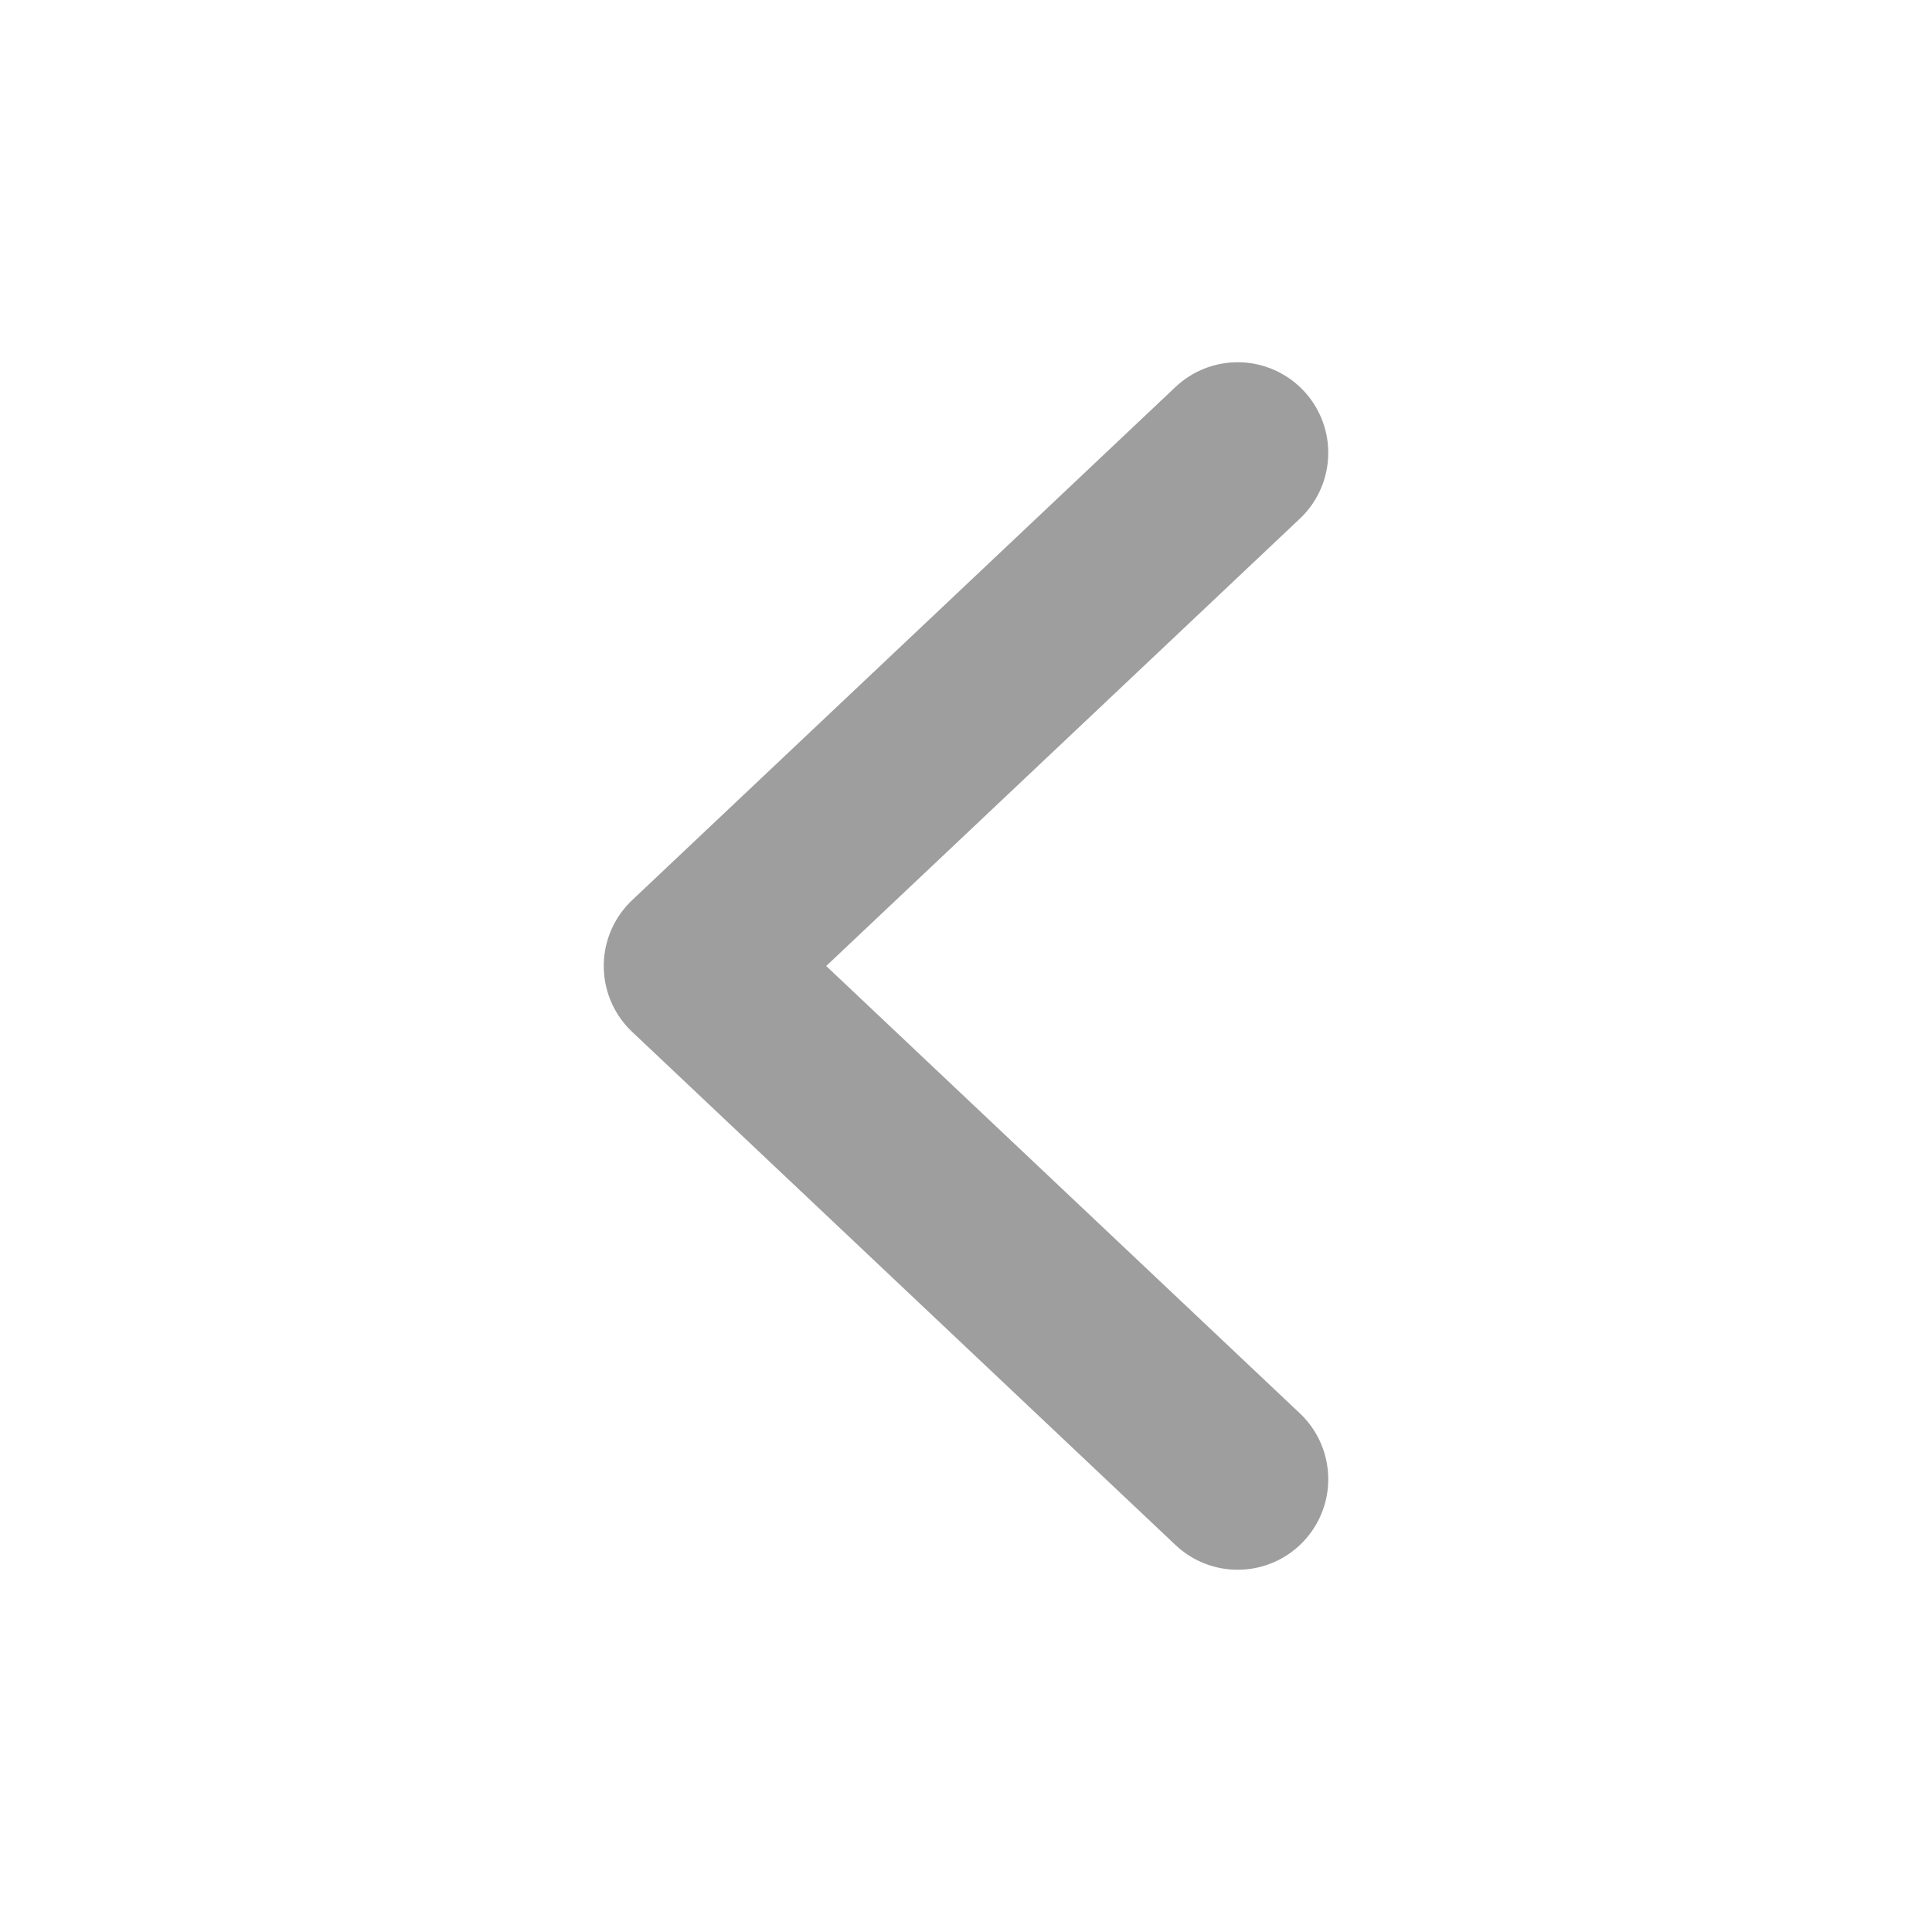
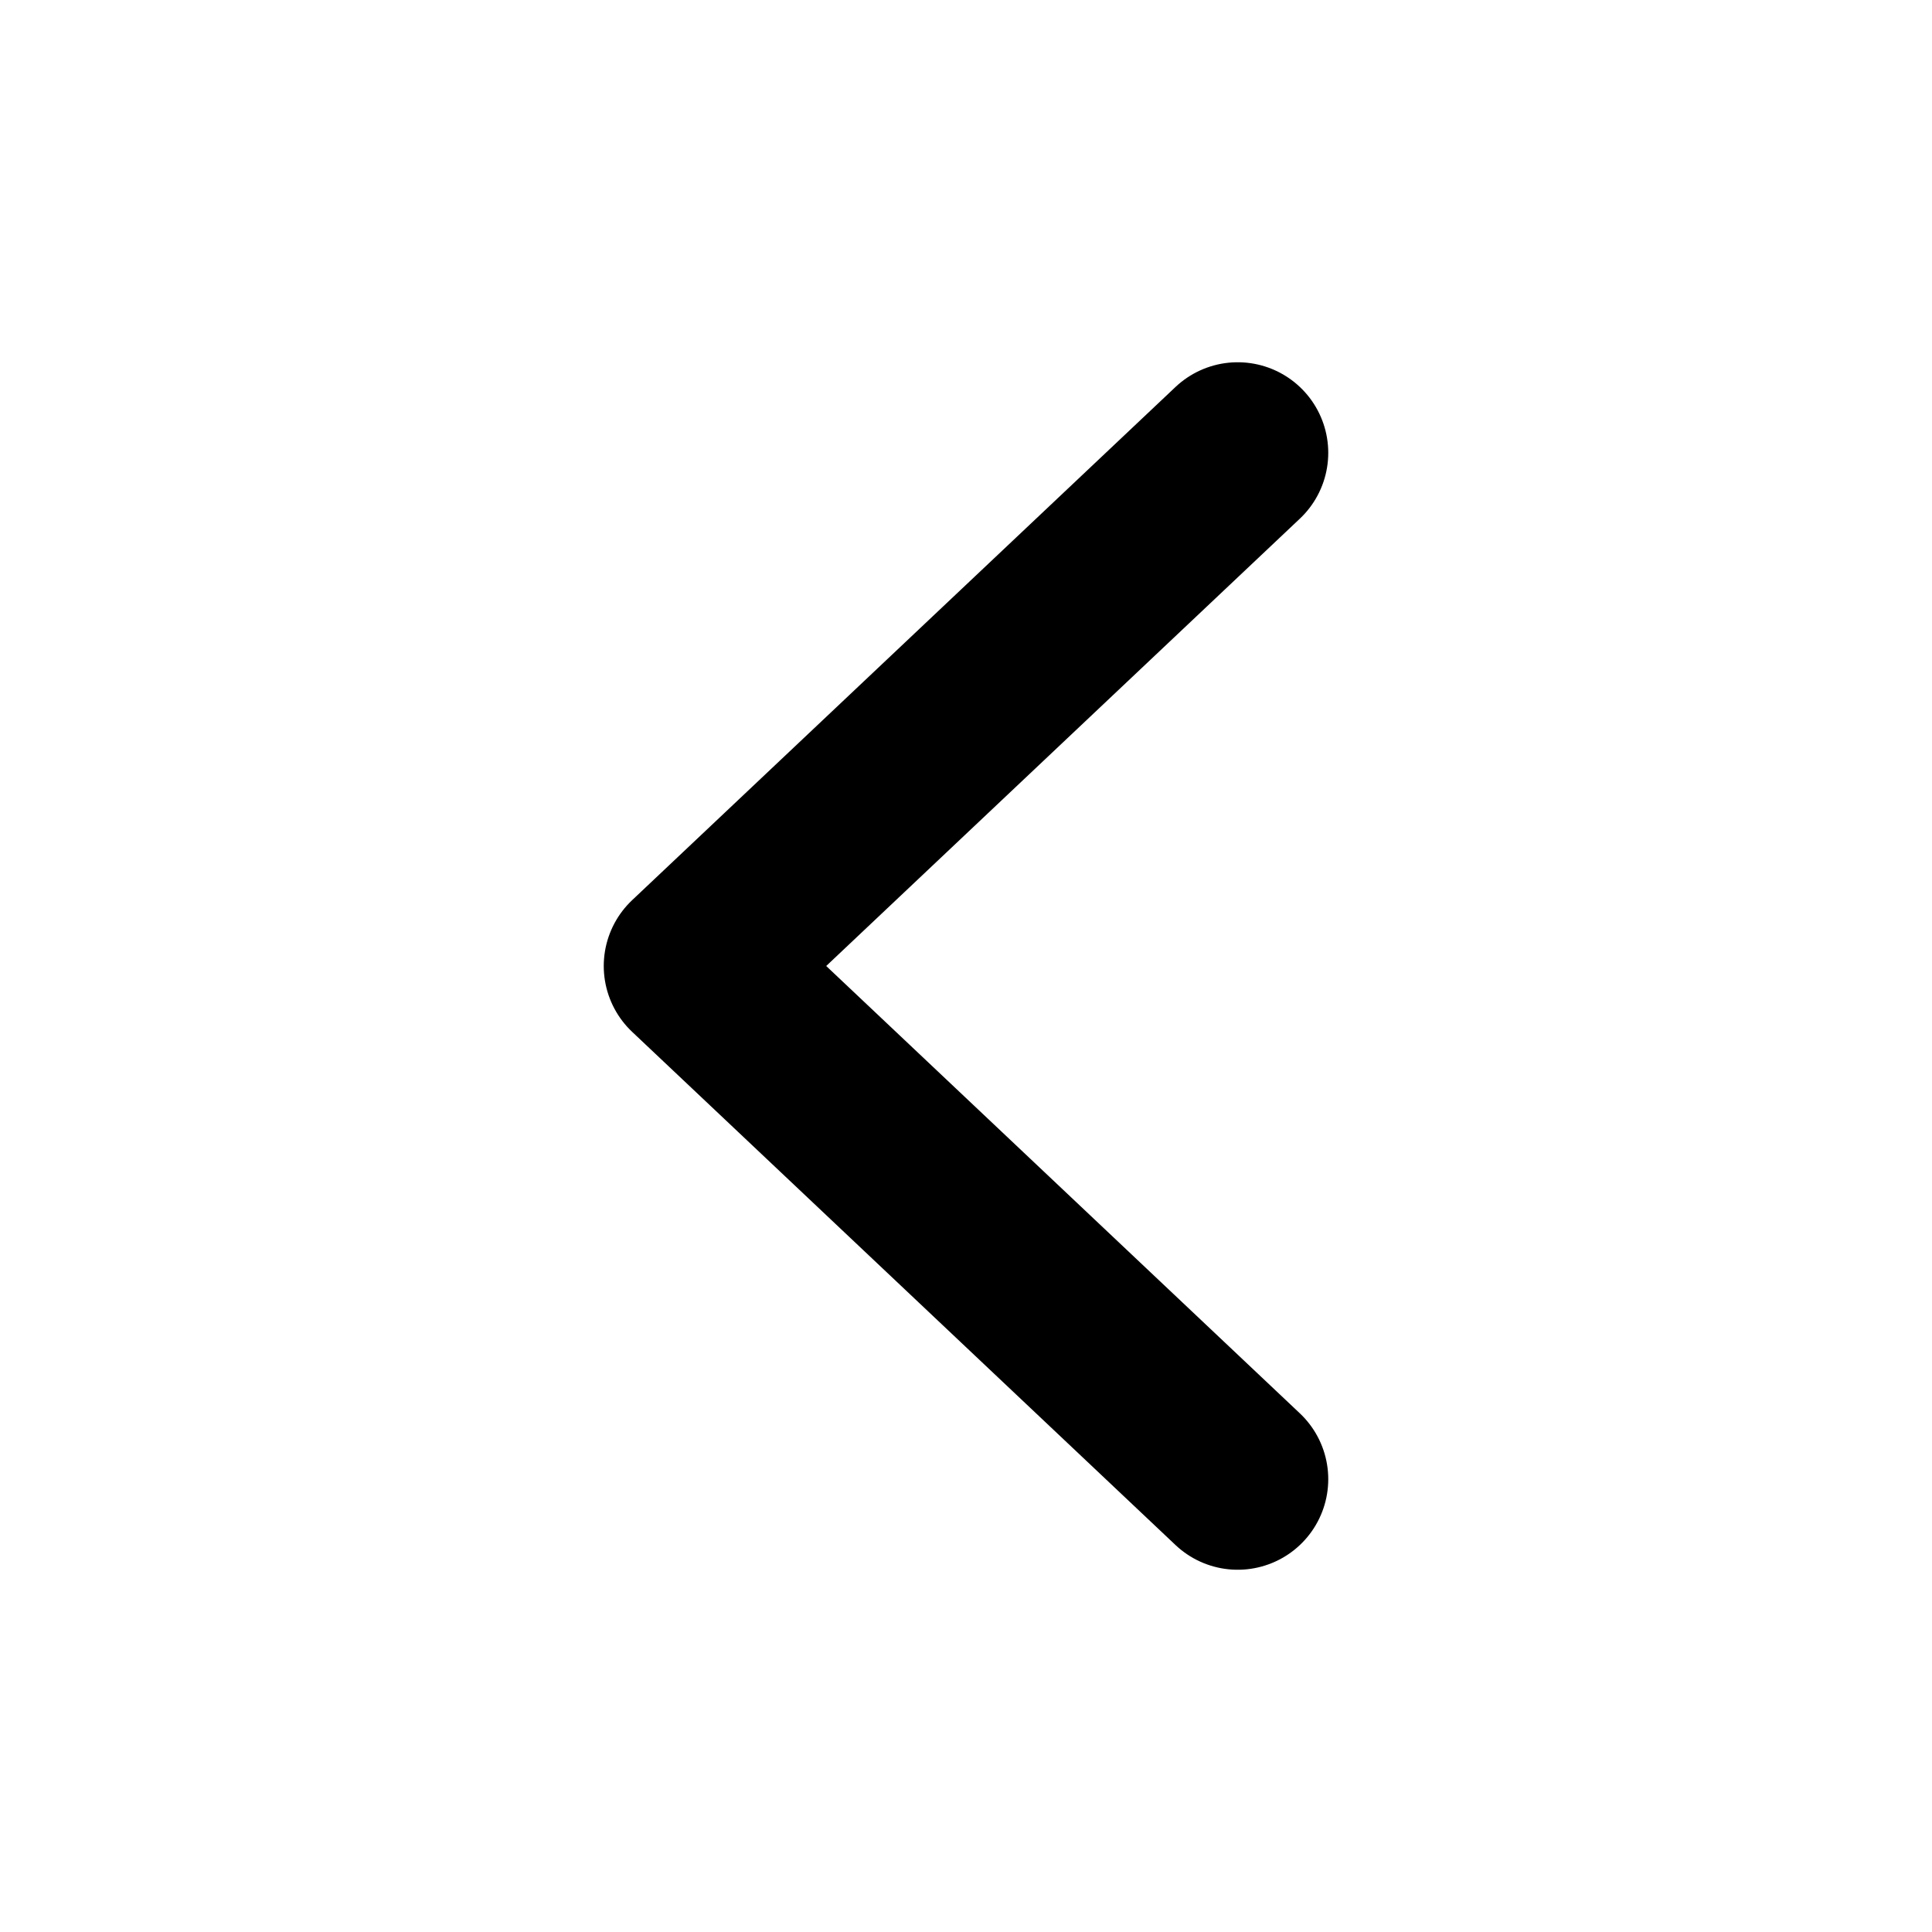
<svg xmlns="http://www.w3.org/2000/svg" width="24" height="24" viewBox="0 0 24 24" fill="none">
-   <path d="M15.375 5.625L8.625 12L15.375 18.375" stroke="#9E9E9E" stroke-width="2.25" stroke-linecap="round" stroke-linejoin="round" />
+   <path d="M15.375 5.625L8.625 12L15.375 18.375" stroke="#000" stroke-width="2.25" stroke-linecap="round" stroke-linejoin="round" />
</svg>
